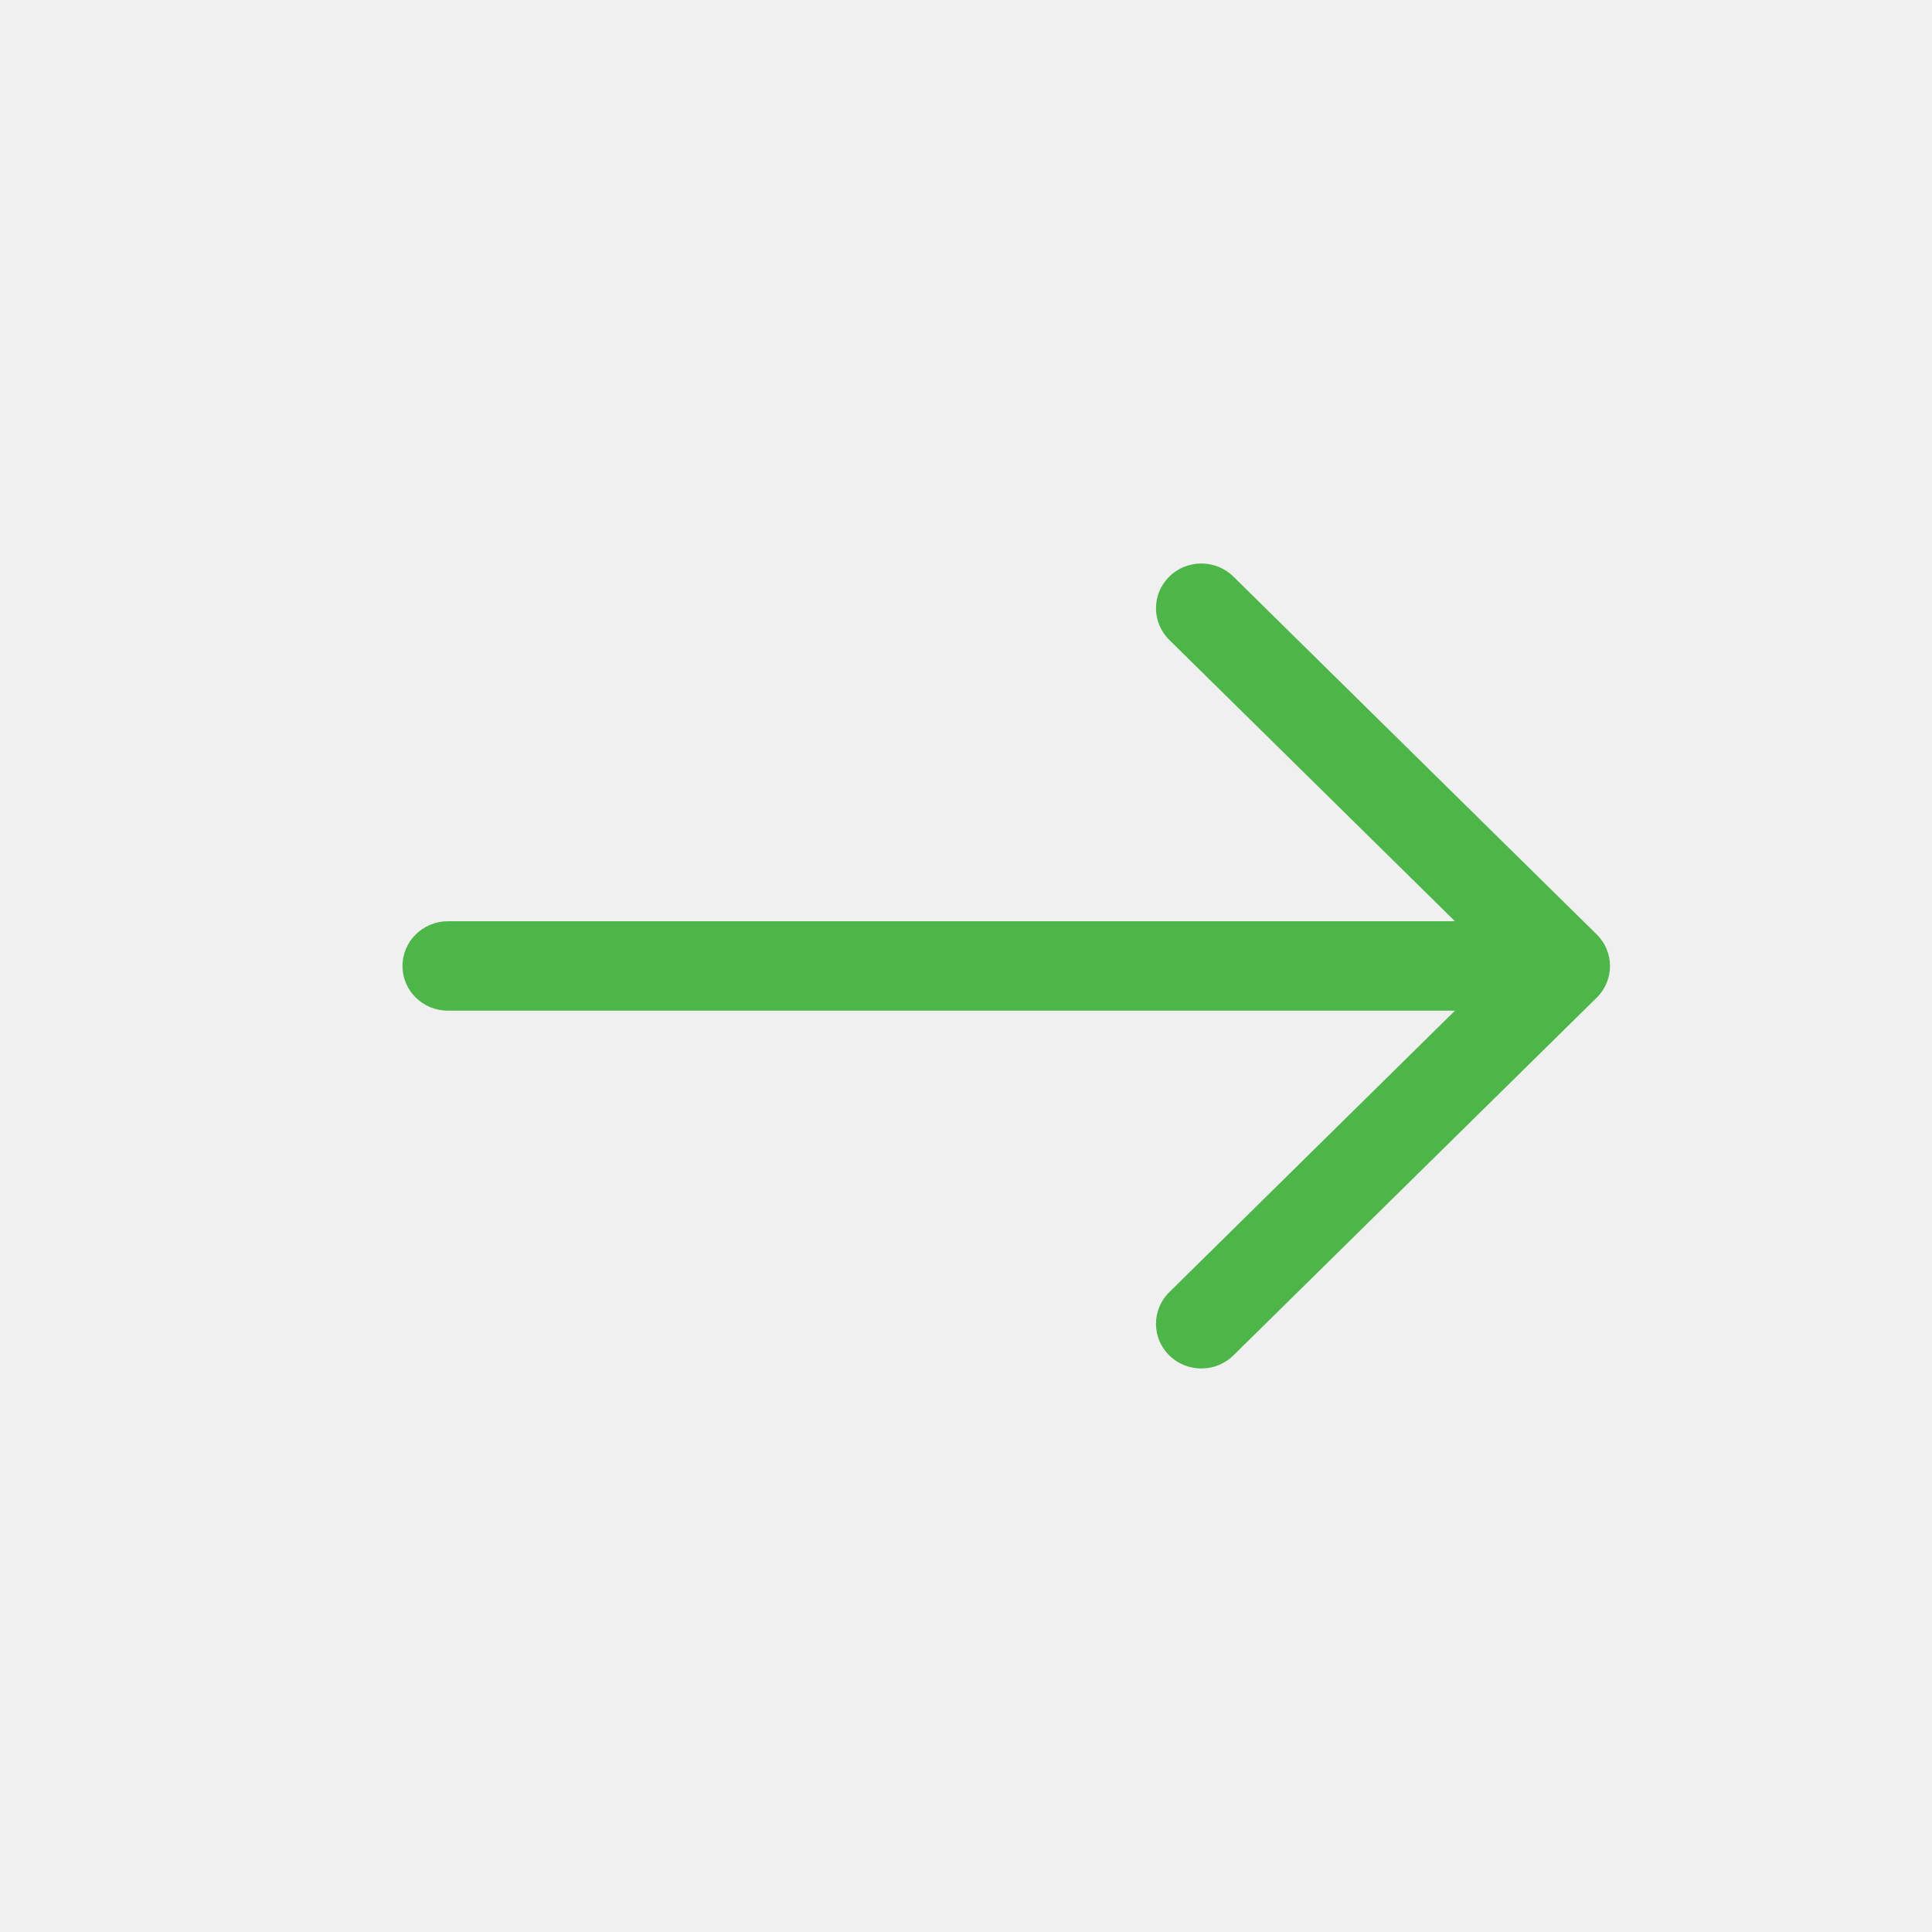
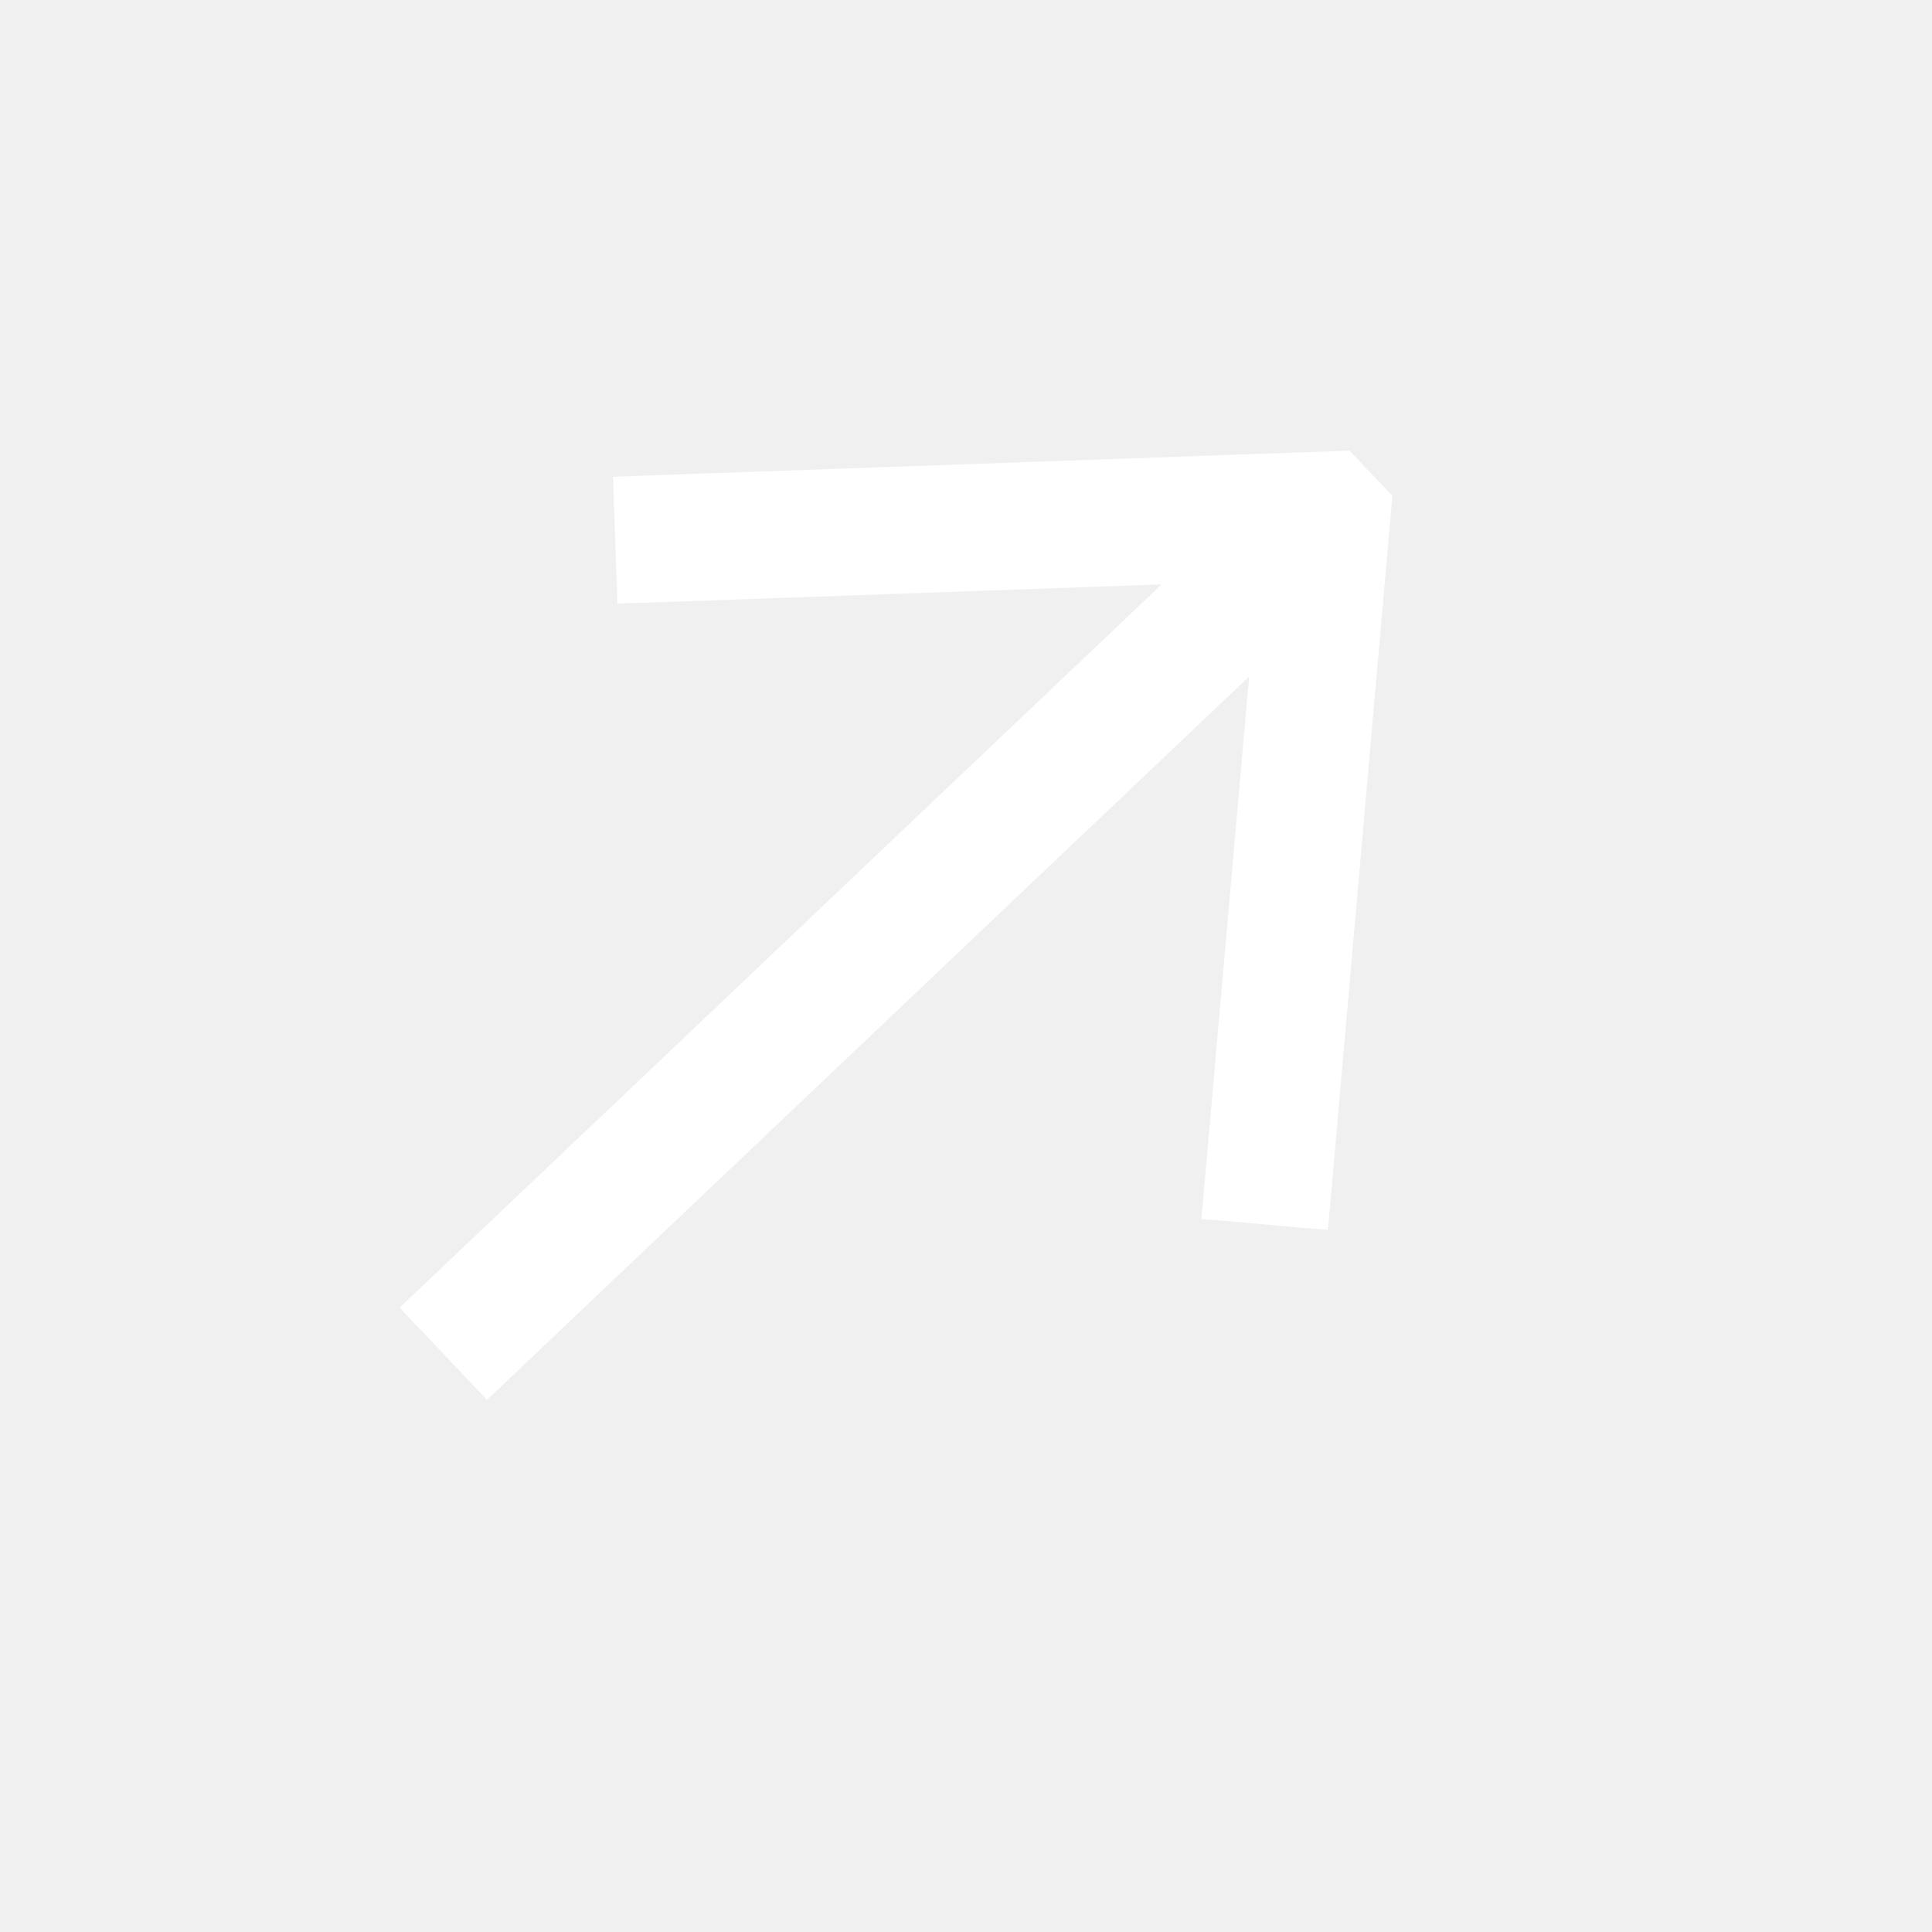
- <svg xmlns="http://www.w3.org/2000/svg" width="24" height="24" viewBox="0 0 24 24" fill="none">
-   <path fill-rule="evenodd" clip-rule="evenodd" d="M19.835 11.608C20.055 11.824 20.055 12.177 19.835 12.393L15.322 16.837C15.102 17.054 14.745 17.054 14.525 16.837C14.305 16.621 14.305 16.269 14.525 16.052L18.074 12.555H5.564C5.253 12.555 5 12.308 5 12C5 11.693 5.253 11.444 5.564 11.444H18.074L14.525 7.949C14.305 7.732 14.305 7.38 14.525 7.163C14.635 7.054 14.78 7 14.923 7C15.067 7 15.212 7.054 15.322 7.163L19.835 11.608Z" fill="#4CB649" />
+ <svg xmlns="http://www.w3.org/2000/svg" width="15" height="15" viewBox="0 0 15 15" fill="none">
+   <g clip-path="url(#clip0_2_121)">
+     <path d="M4.963 3.794L4.863 3.798L4.866 3.898L4.887 4.483L4.89 4.583L4.99 4.58L9.279 4.428L2.976 10.411L2.903 10.48L2.972 10.552L3.375 10.977L3.444 11.05L3.517 10.981L9.821 4.998L9.445 9.273L9.436 9.373L9.536 9.381L10.12 9.433L10.219 9.441L10.228 9.342L10.703 3.93L10.707 3.885L10.676 3.853L10.467 3.633L10.436 3.6L10.391 3.602L4.963 3.794Z" fill="white" stroke="white" stroke-width="0.2" />
+   </g>
+   <defs>
+     <clipPath id="clip0_2_121">
+       <rect width="9.999" height="10" fill="white" transform="translate(0 6.88379) rotate(-43.5058)" />
+     </clipPath>
+   </defs>
</svg>
